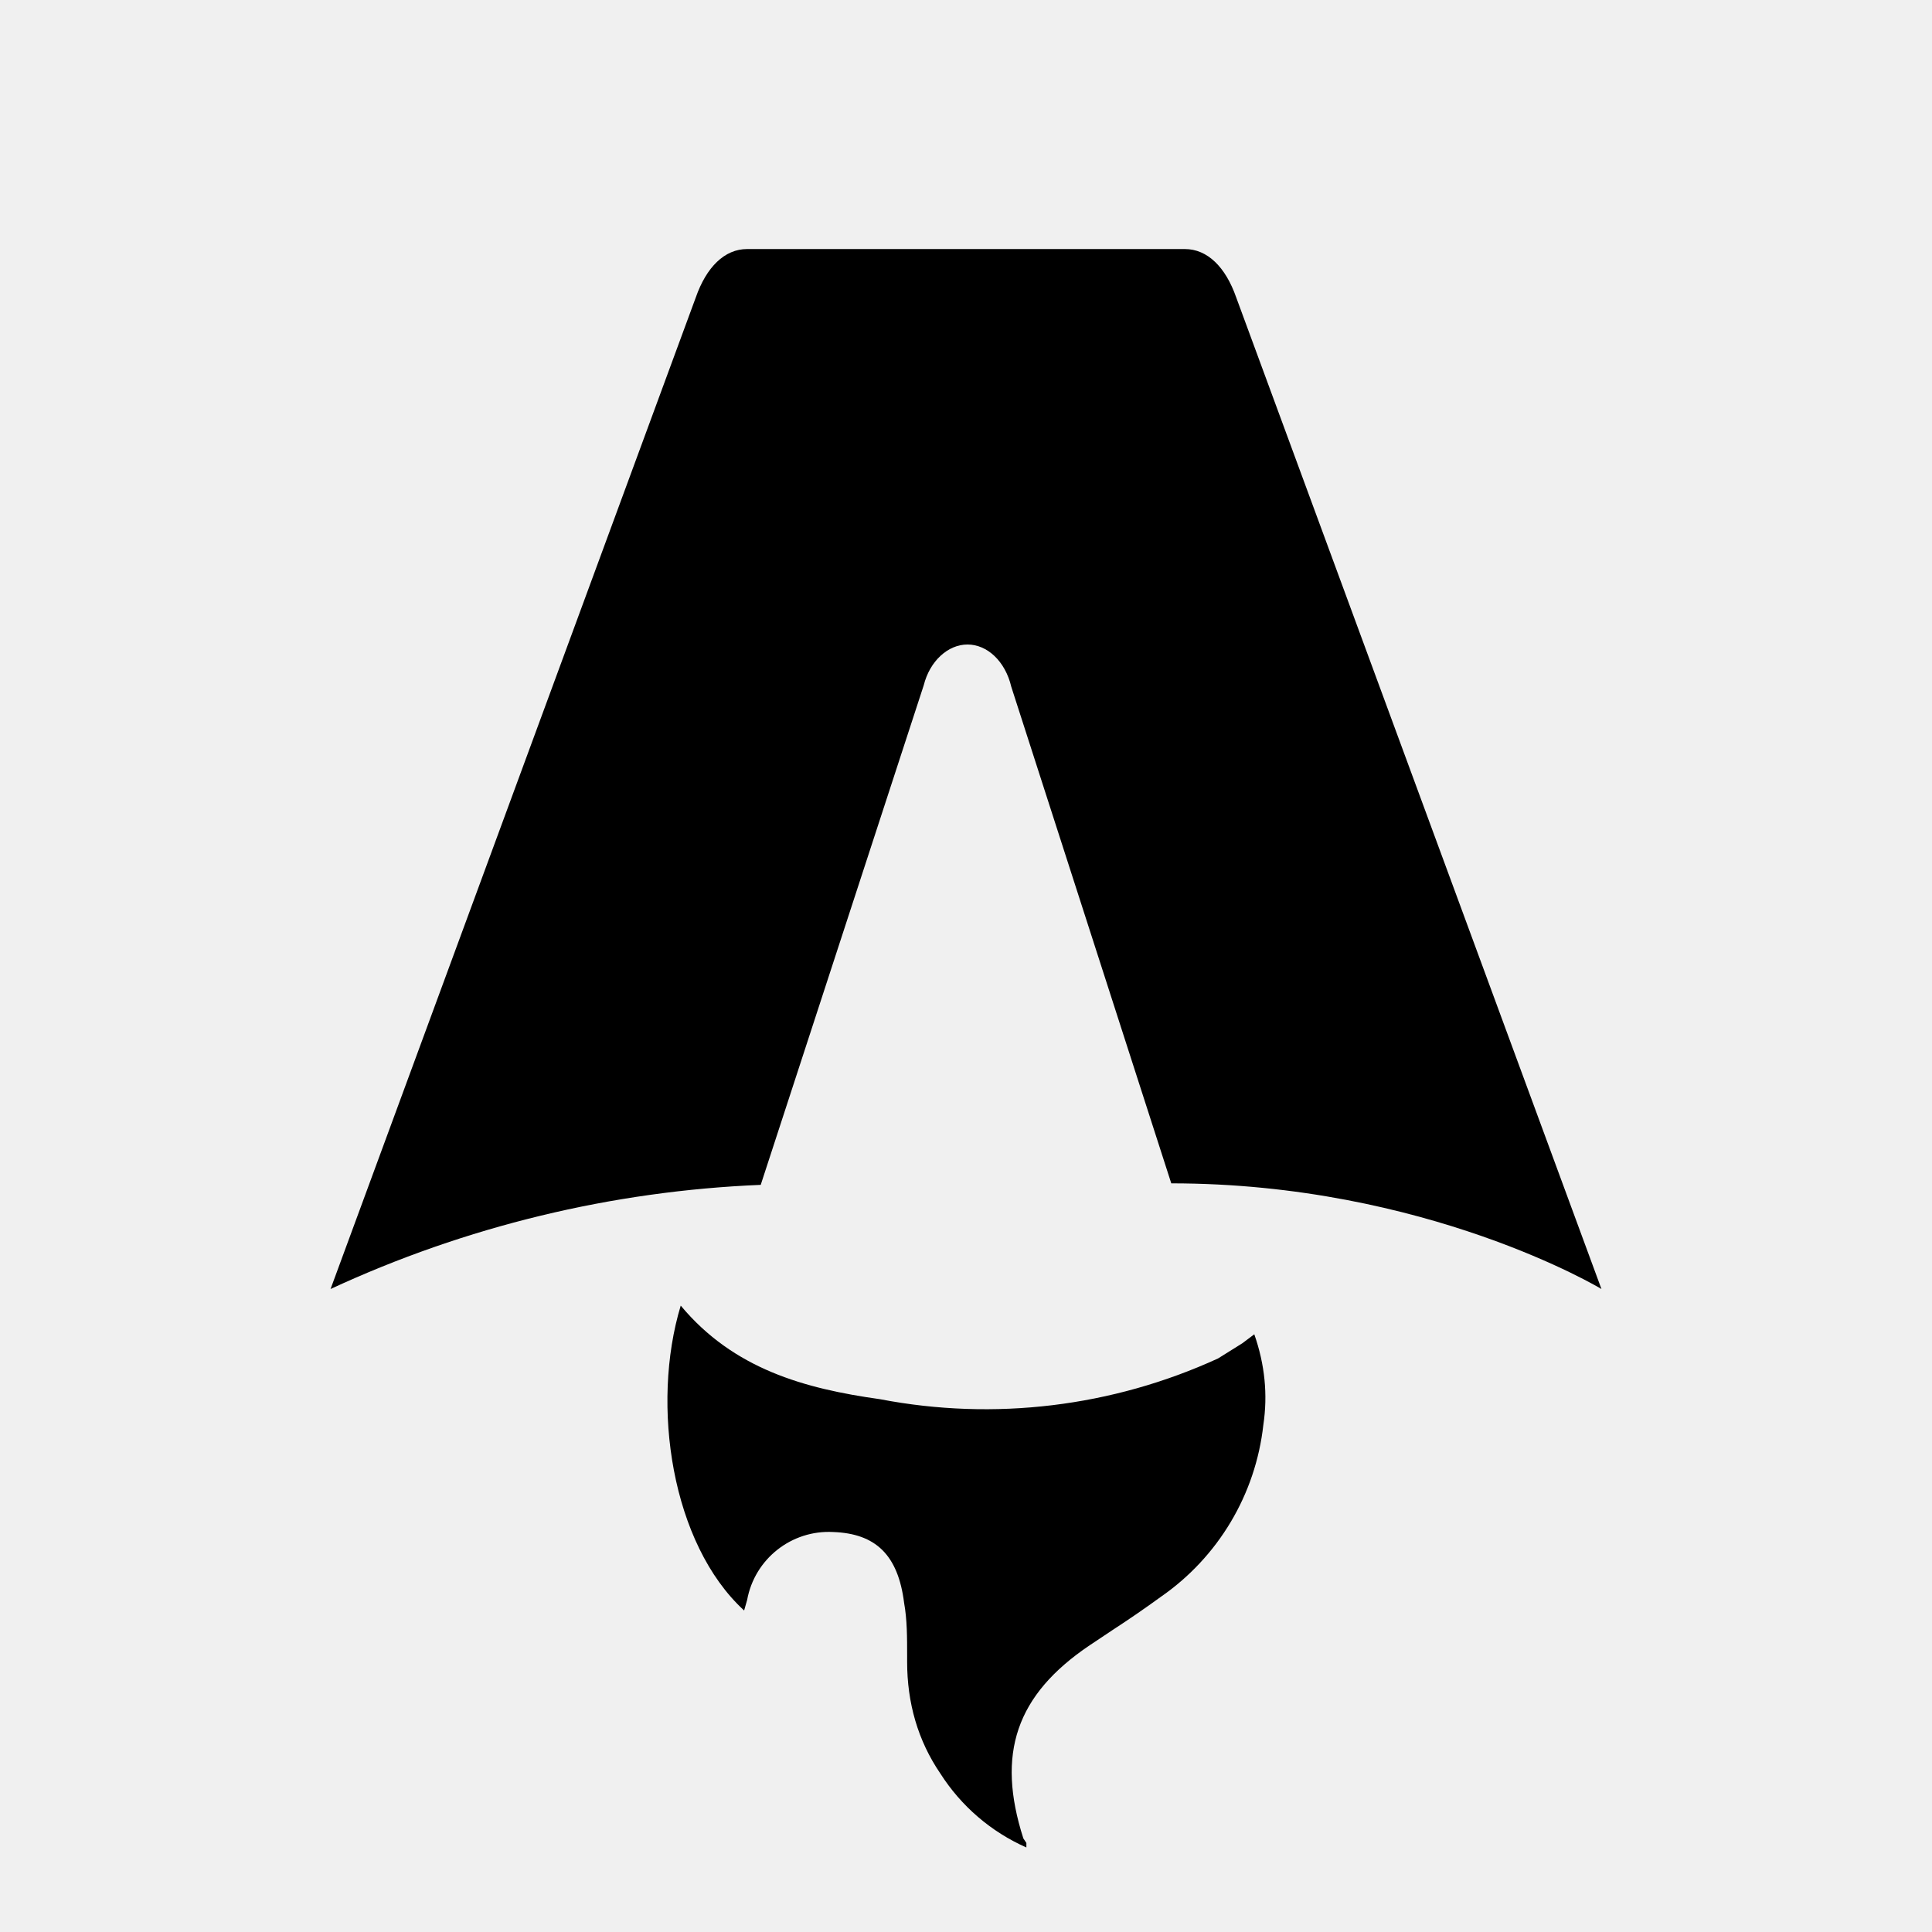
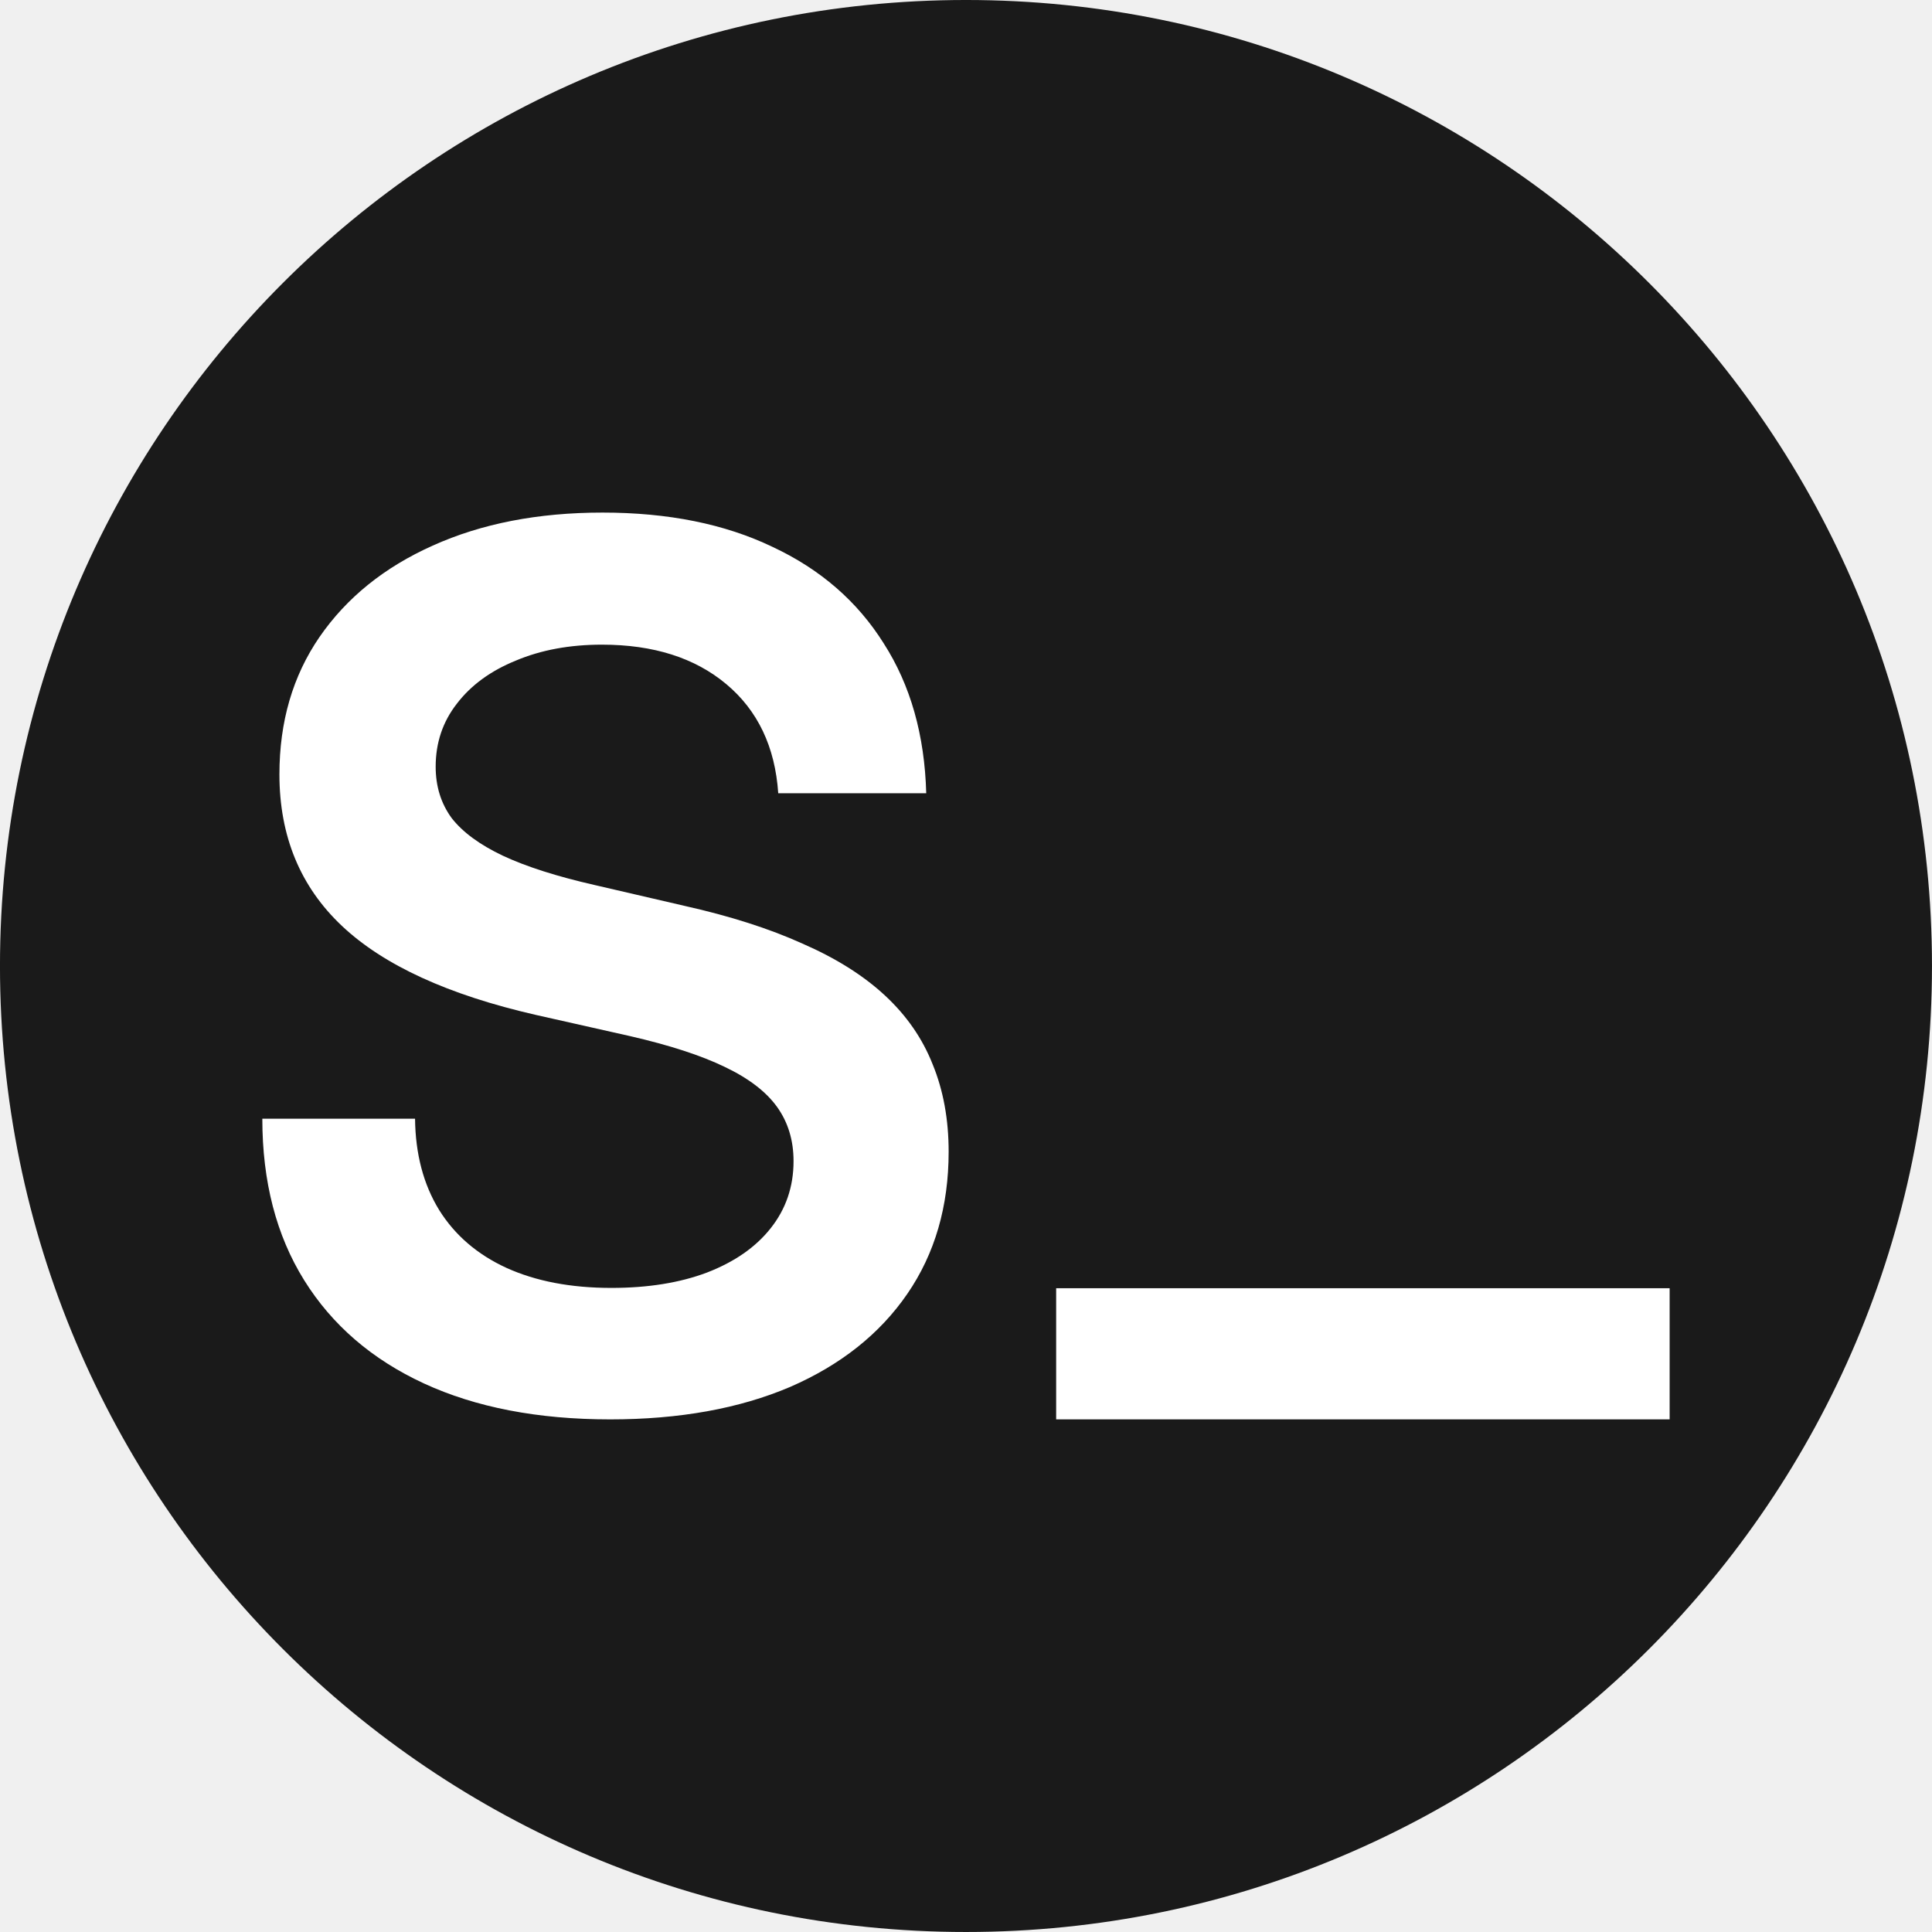
- <svg xmlns="http://www.w3.org/2000/svg" fill="none" viewBox="0 0 128 128">
-   <path d="M50.4 78.5a75.1 75.1 0 0 0-28.5 6.9l24.2-65.7c.7-2 1.9-3.2 3.4-3.2h29c1.5 0 2.7 1.2 3.4 3.2l24.2 65.7s-11.6-7-28.5-7L67 45.5c-.4-1.7-1.6-2.8-2.9-2.8-1.3 0-2.5 1.1-2.9 2.7L50.4 78.5Zm-1.1 28.2Zm-4.2-20.2c-2 6.6-.6 15.8 4.2 20.2a17.5 17.5 0 0 1 .2-.7 5.5 5.5 0 0 1 5.7-4.5c2.8.1 4.3 1.5 4.7 4.7.2 1.1.2 2.3.2 3.5v.4c0 2.7.7 5.2 2.2 7.4a13 13 0 0 0 5.7 4.9v-.3l-.2-.3c-1.8-5.6-.5-9.5 4.4-12.8l1.5-1a73 73 0 0 0 3.2-2.2 16 16 0 0 0 6.8-11.4c.3-2 .1-4-.6-6l-.8.6-1.6 1a37 37 0 0 1-22.4 2.7c-5-.7-9.7-2-13.2-6.2Z" />
-   <style>
-         path { fill: #000; }
-         @media (prefers-color-scheme: dark) {
-             path { fill: #FFF; }
-         }
-     </style>
+ <svg xmlns="http://www.w3.org/2000/svg" width="64" height="64" fill="none" viewBox="0 0 64 64">
+   <g style="stroke-width:1.25" transform="matrix(.8 0 0 .8 59.257 13.495)">
+     <circle cx="-34.072" cy="23.131" r="40" style="fill:#1a1a1a;stroke-width:.625;stroke-linecap:round" />
+     <path d="M-48.804 41.905q-4.493 0-7.715-1.489-3.223-1.49-4.956-4.272-1.734-2.784-1.734-6.69h6.324q.024 2.197 1 3.784.977 1.563 2.784 2.393 1.83.83 4.345.83 2.271 0 3.956-.635 1.709-.659 2.636-1.83.952-1.197.952-2.784 0-1.294-.683-2.246-.684-.952-2.173-1.66-1.465-.708-3.906-1.27l-3.907-.879q-5.444-1.245-8.032-3.686-2.588-2.442-2.588-6.275 0-3.271 1.66-5.688 1.685-2.442 4.688-3.784 3.027-1.368 7.031-1.368 4.077 0 7.032 1.417 2.978 1.391 4.614 4.003 1.66 2.588 1.758 6.202h-6.128q-.196-2.881-2.149-4.517t-5.151-1.636q-2.002 0-3.565.66-1.562.634-2.441 1.782-.879 1.123-.879 2.612 0 1.22.66 2.124.683.879 2.123 1.562 1.465.684 3.833 1.221l3.687.855q2.832.634 4.883 1.562 2.075.903 3.418 2.149t1.977 2.856q.66 1.611.66 3.613 0 3.394-1.71 5.884t-4.858 3.858q-3.15 1.342-7.446 1.342" aria-label="S" style="font-weight:600;font-size:50px;font-family:Inter;-inkscape-font-specification:&quot;Inter Semi-Bold&quot;;fill:#fff;stroke-width:.625;stroke-linecap:round" />
+     <path d="M-4.935 36.474v5.43h-25.403v-5.43z" aria-label="_" style="font-weight:600;font-size:54.25px;font-family:Inter;-inkscape-font-specification:&quot;Inter Semi-Bold&quot;;fill:#fff;stroke-width:.625;stroke-linecap:round" />
+   </g>
</svg>
